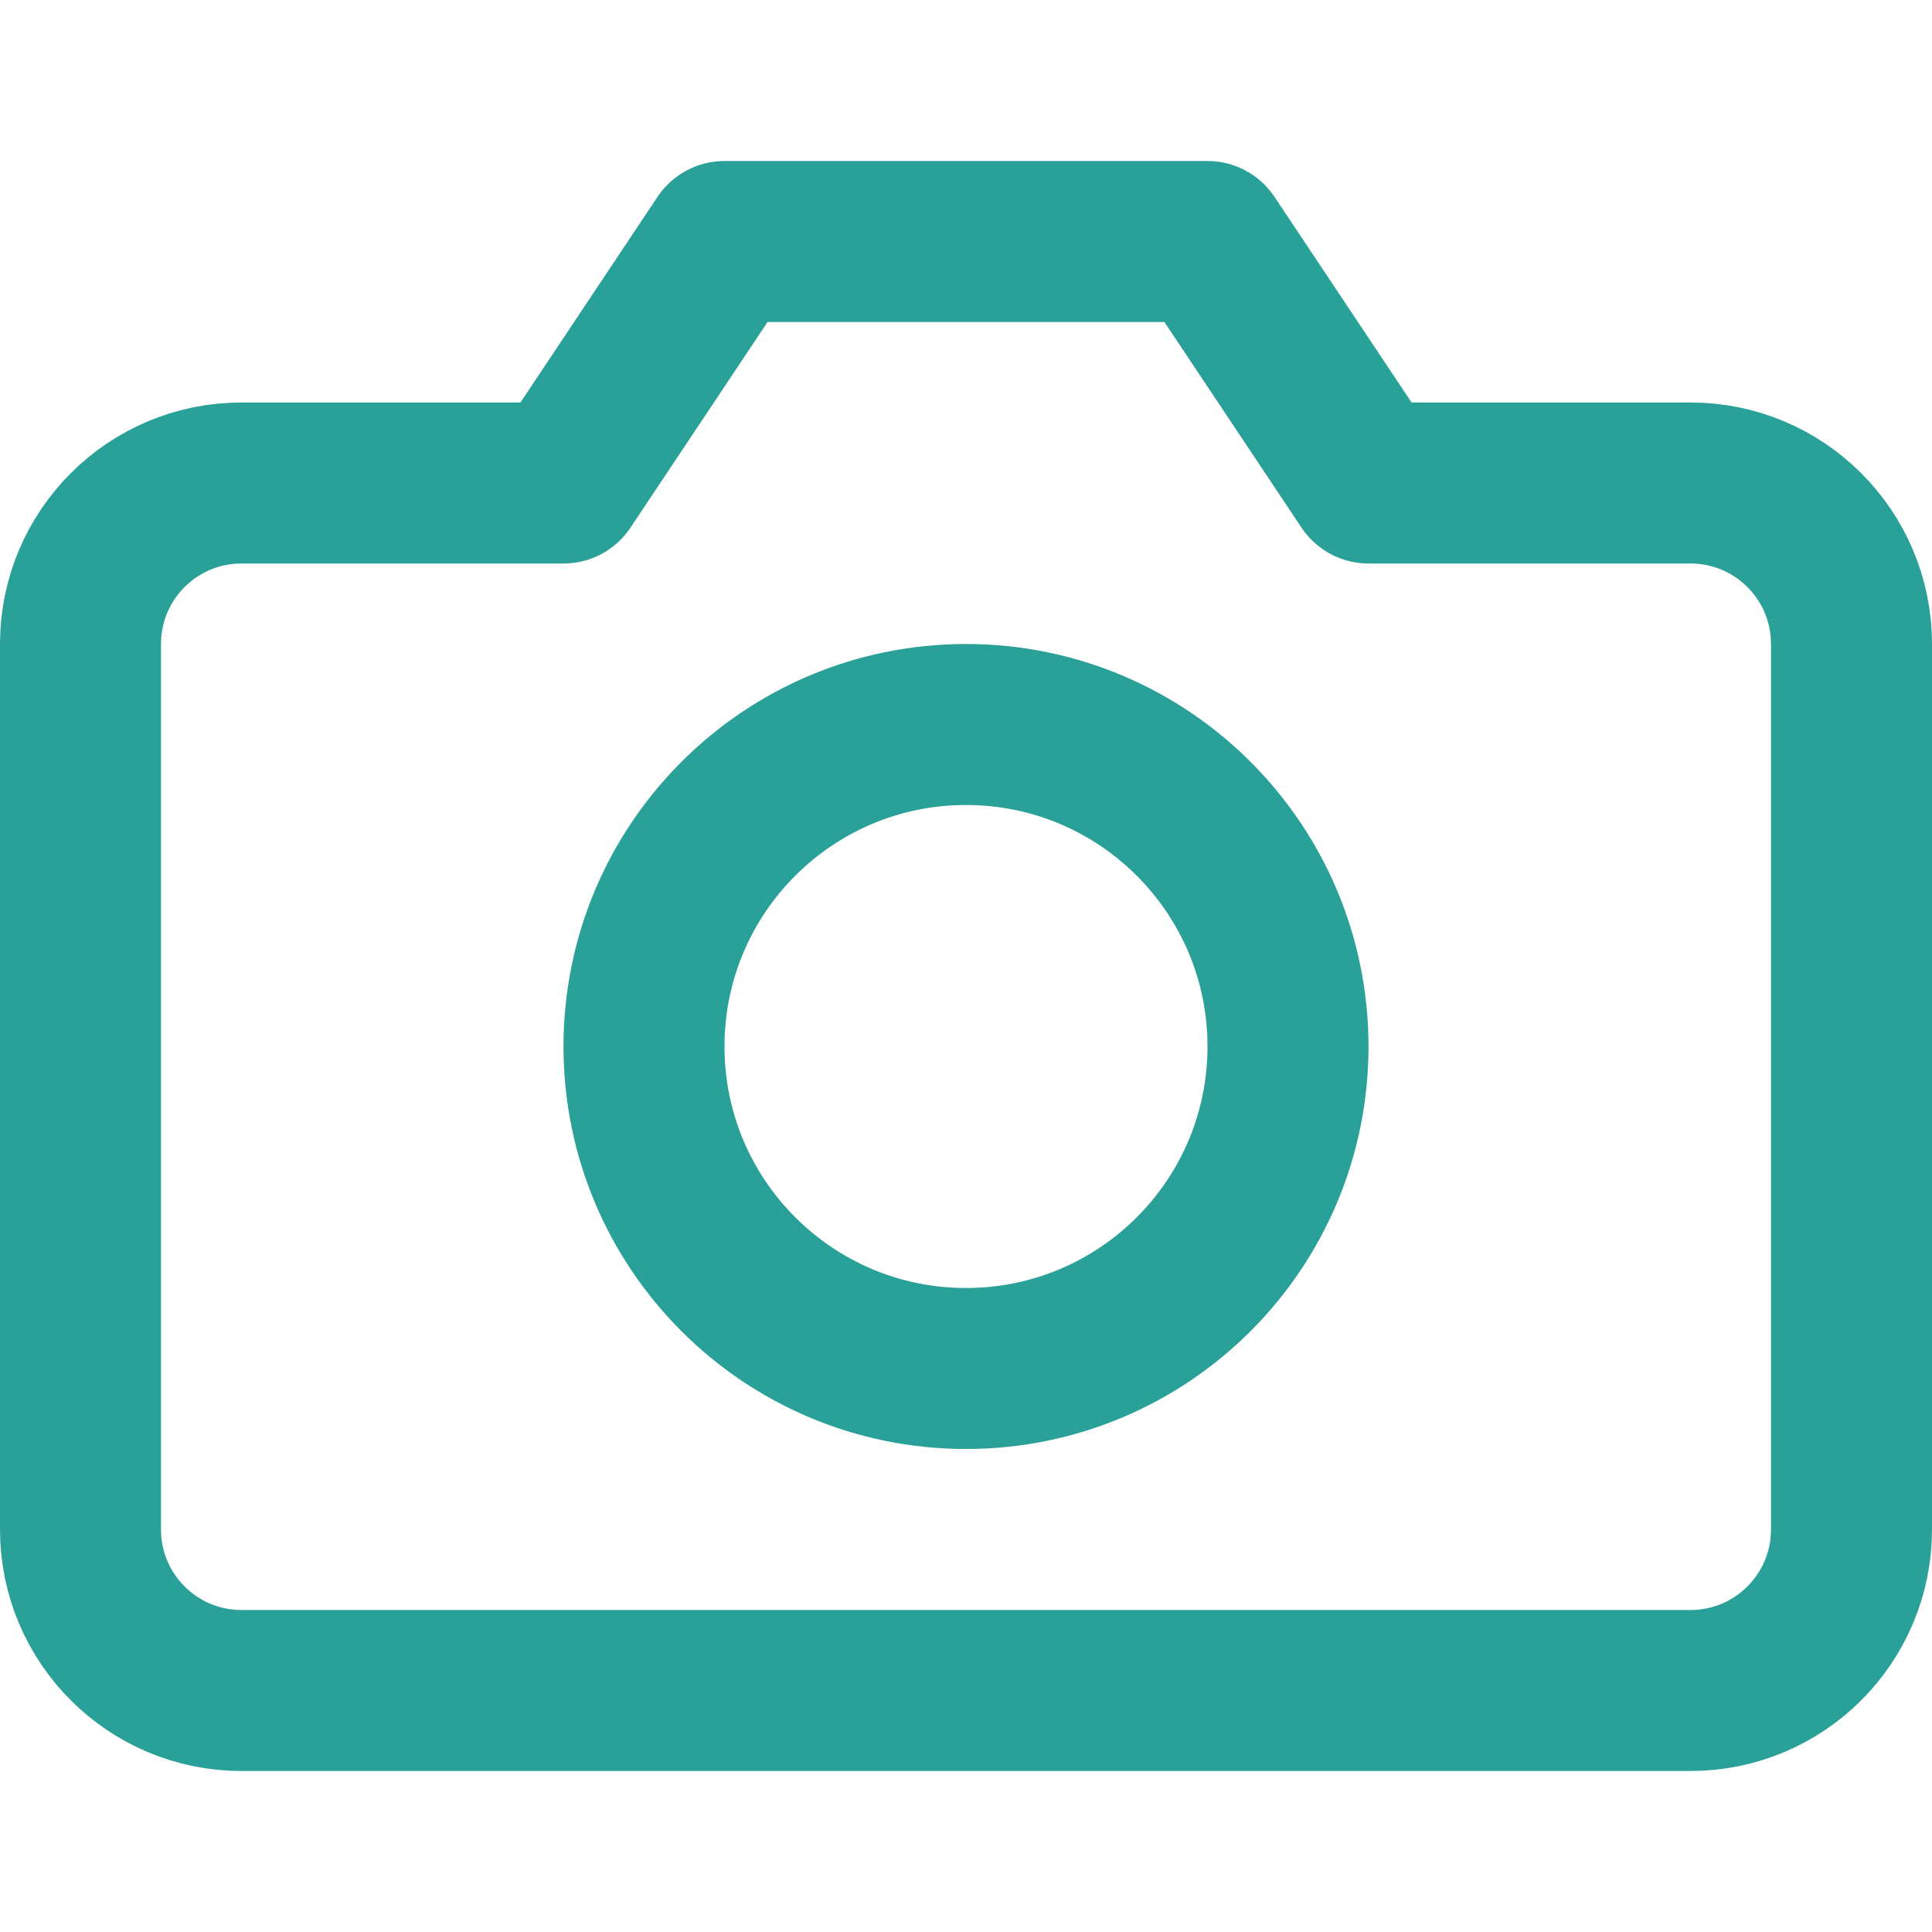
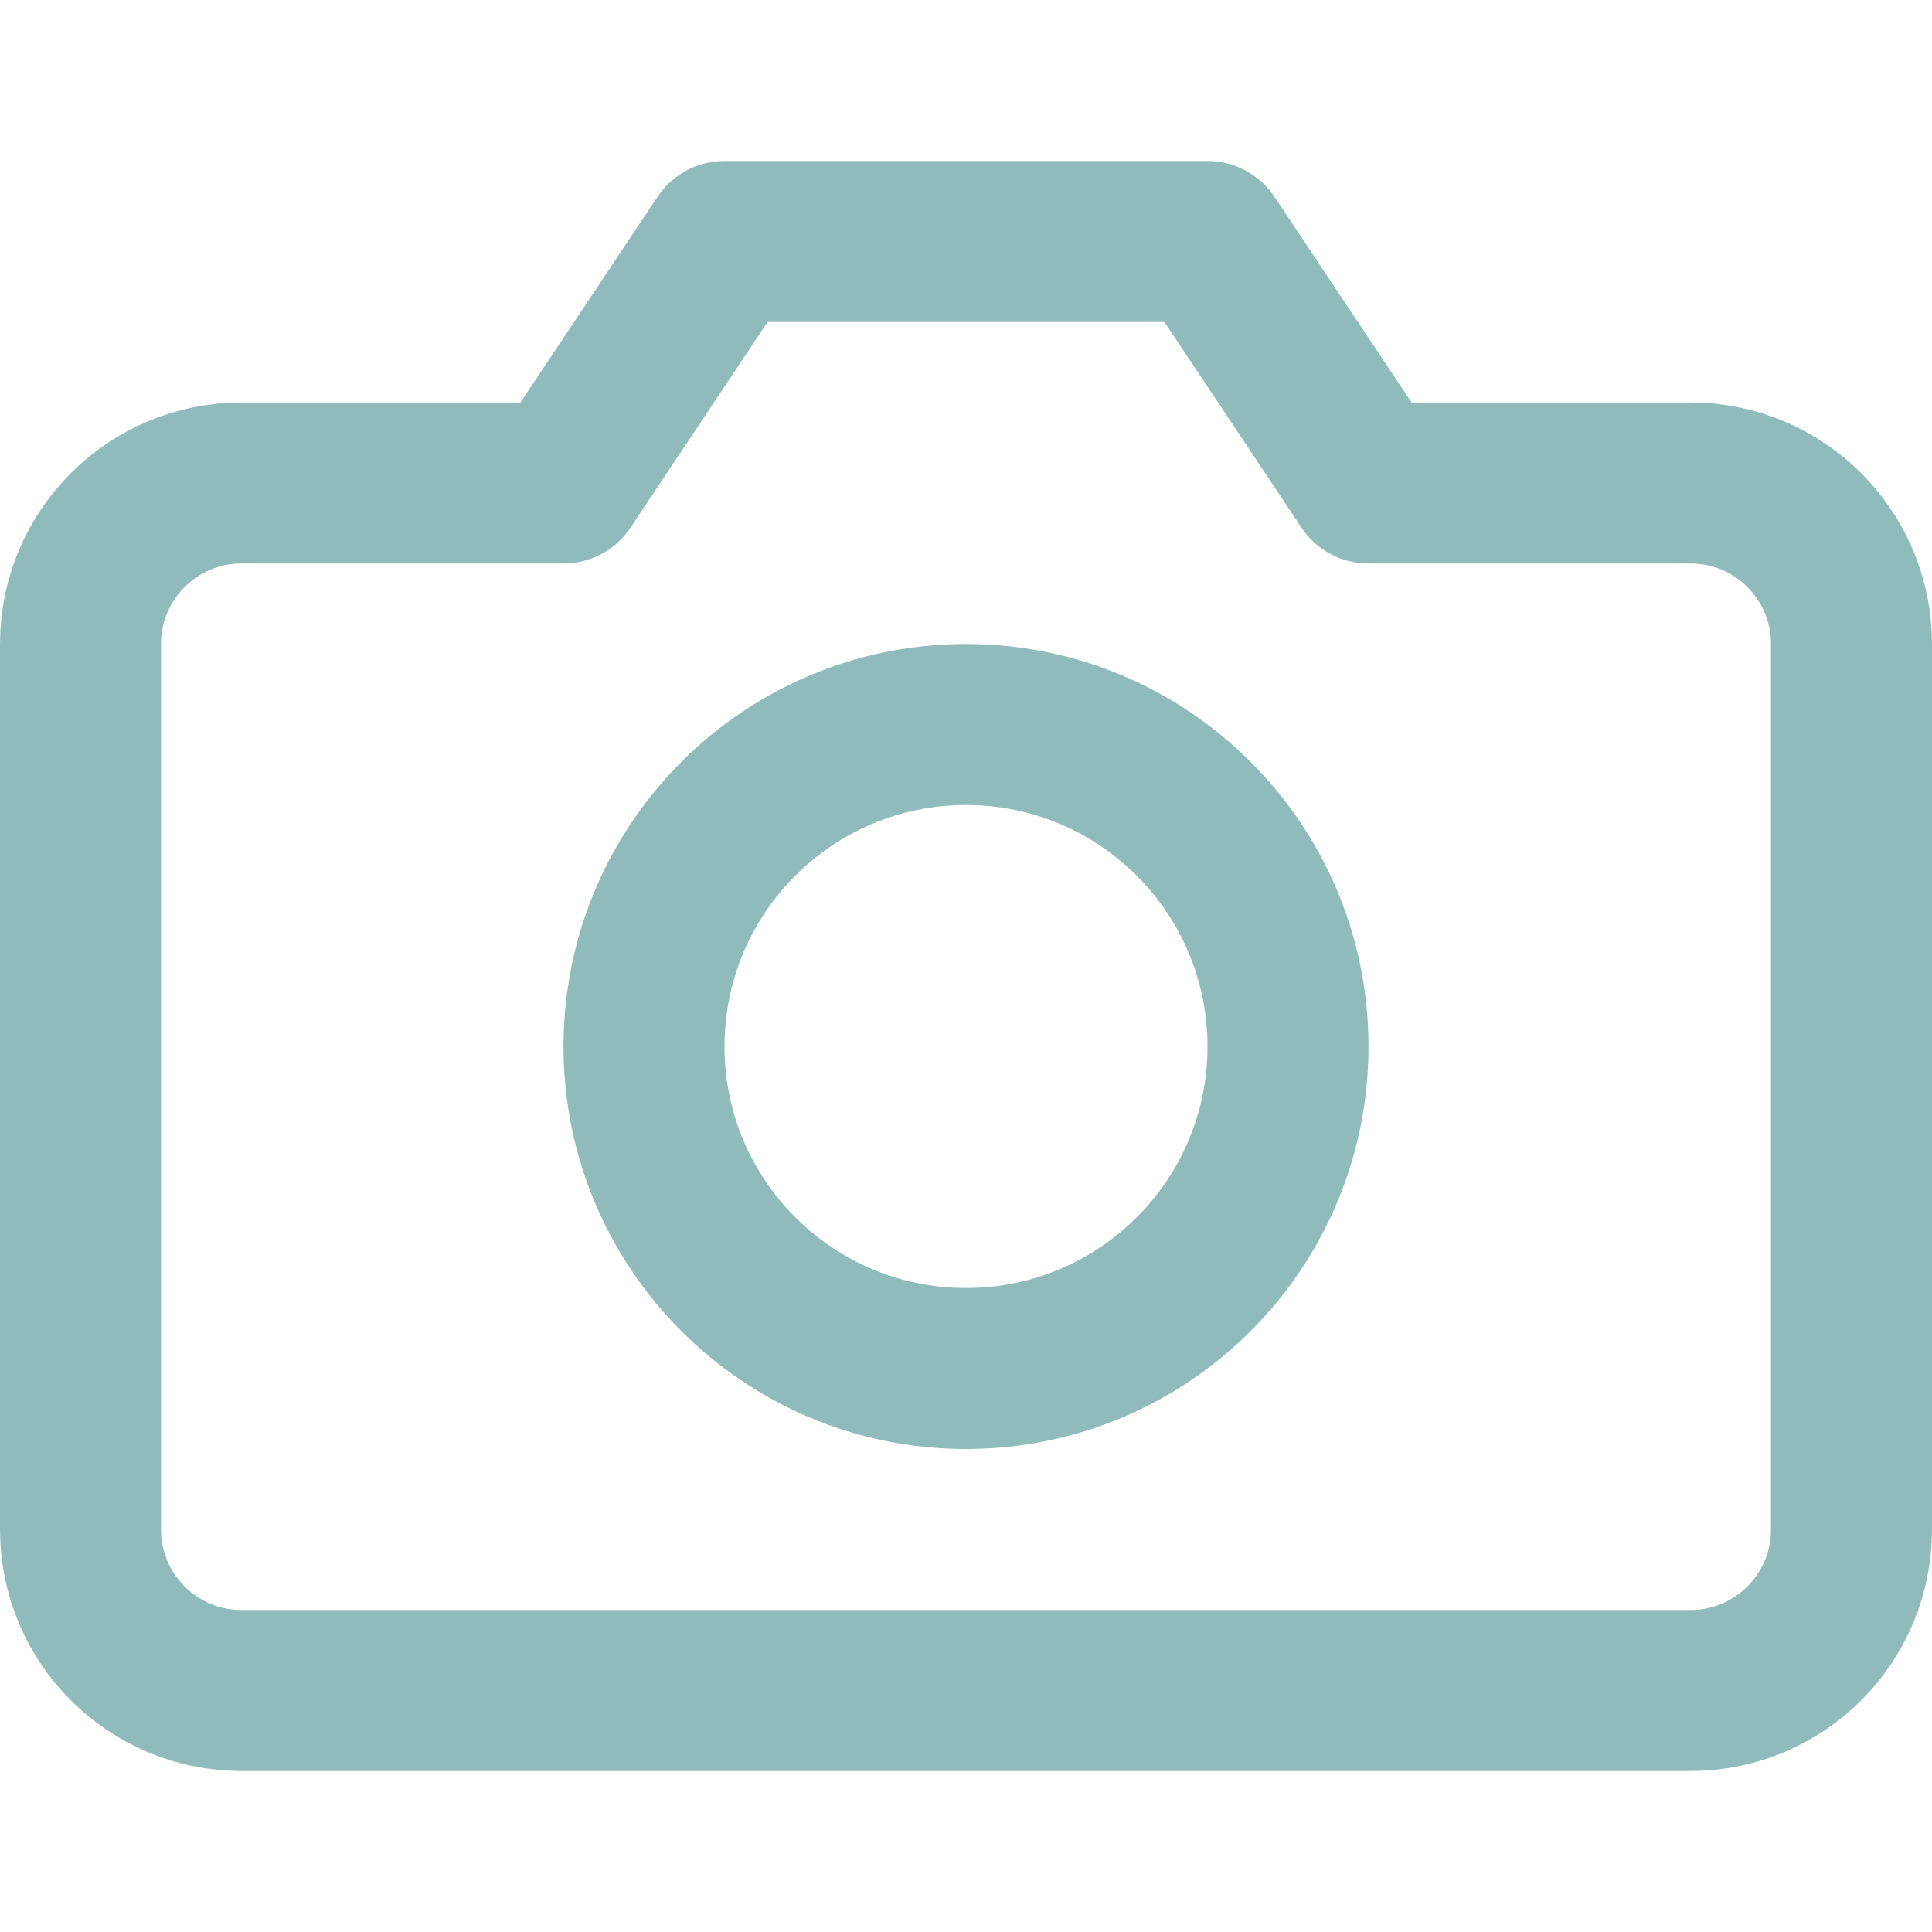
- <svg xmlns="http://www.w3.org/2000/svg" width="24" height="24" viewBox="0 0 24 24" fill="none" stroke="#2aa198" stroke-width="2" stroke-linecap="round" stroke-linejoin="round" class="feather feather-camera">
+ <svg xmlns="http://www.w3.org/2000/svg" width="24" height="24" viewBox="0 0 24 24" fill="none" stroke="#8FBCBB" stroke-width="2" stroke-linecap="round" stroke-linejoin="round" class="feather feather-camera">
  <path d="M23 19a2 2 0 0 1-2 2H3a2 2 0 0 1-2-2V8a2 2 0 0 1 2-2h4l2-3h6l2 3h4a2 2 0 0 1 2 2z" />
  <circle cx="12" cy="13" r="4" />
</svg>
